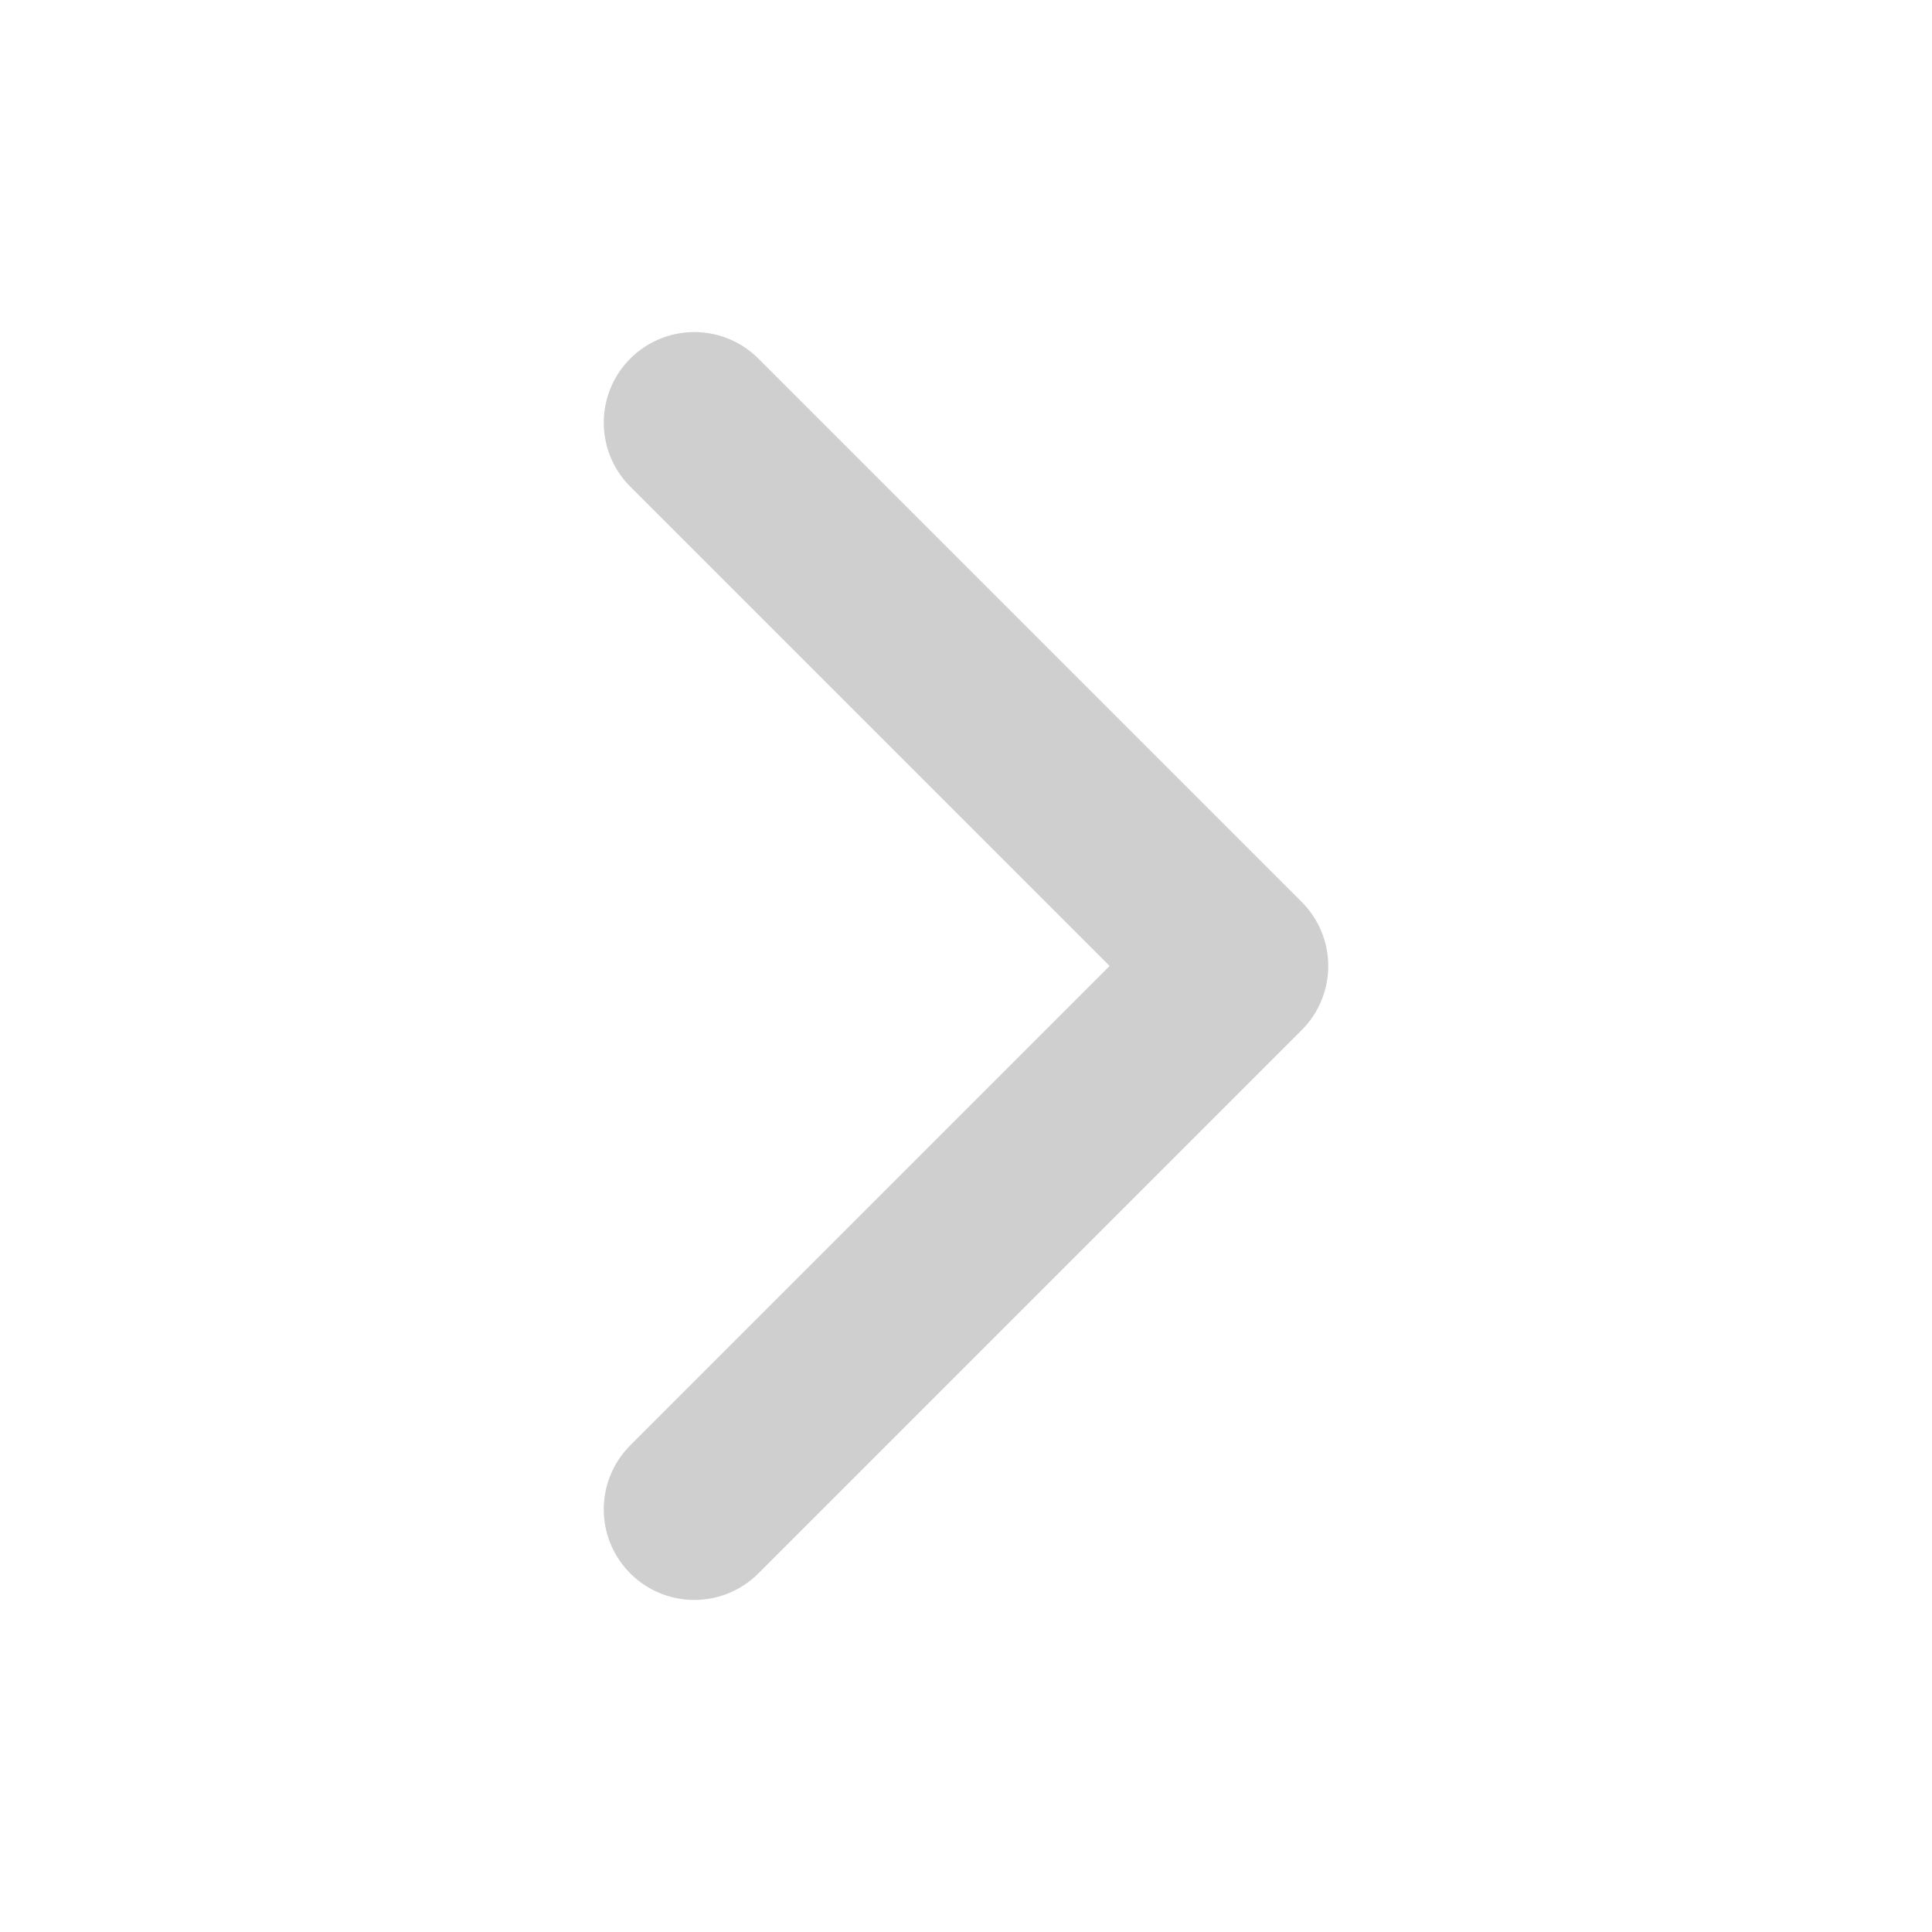
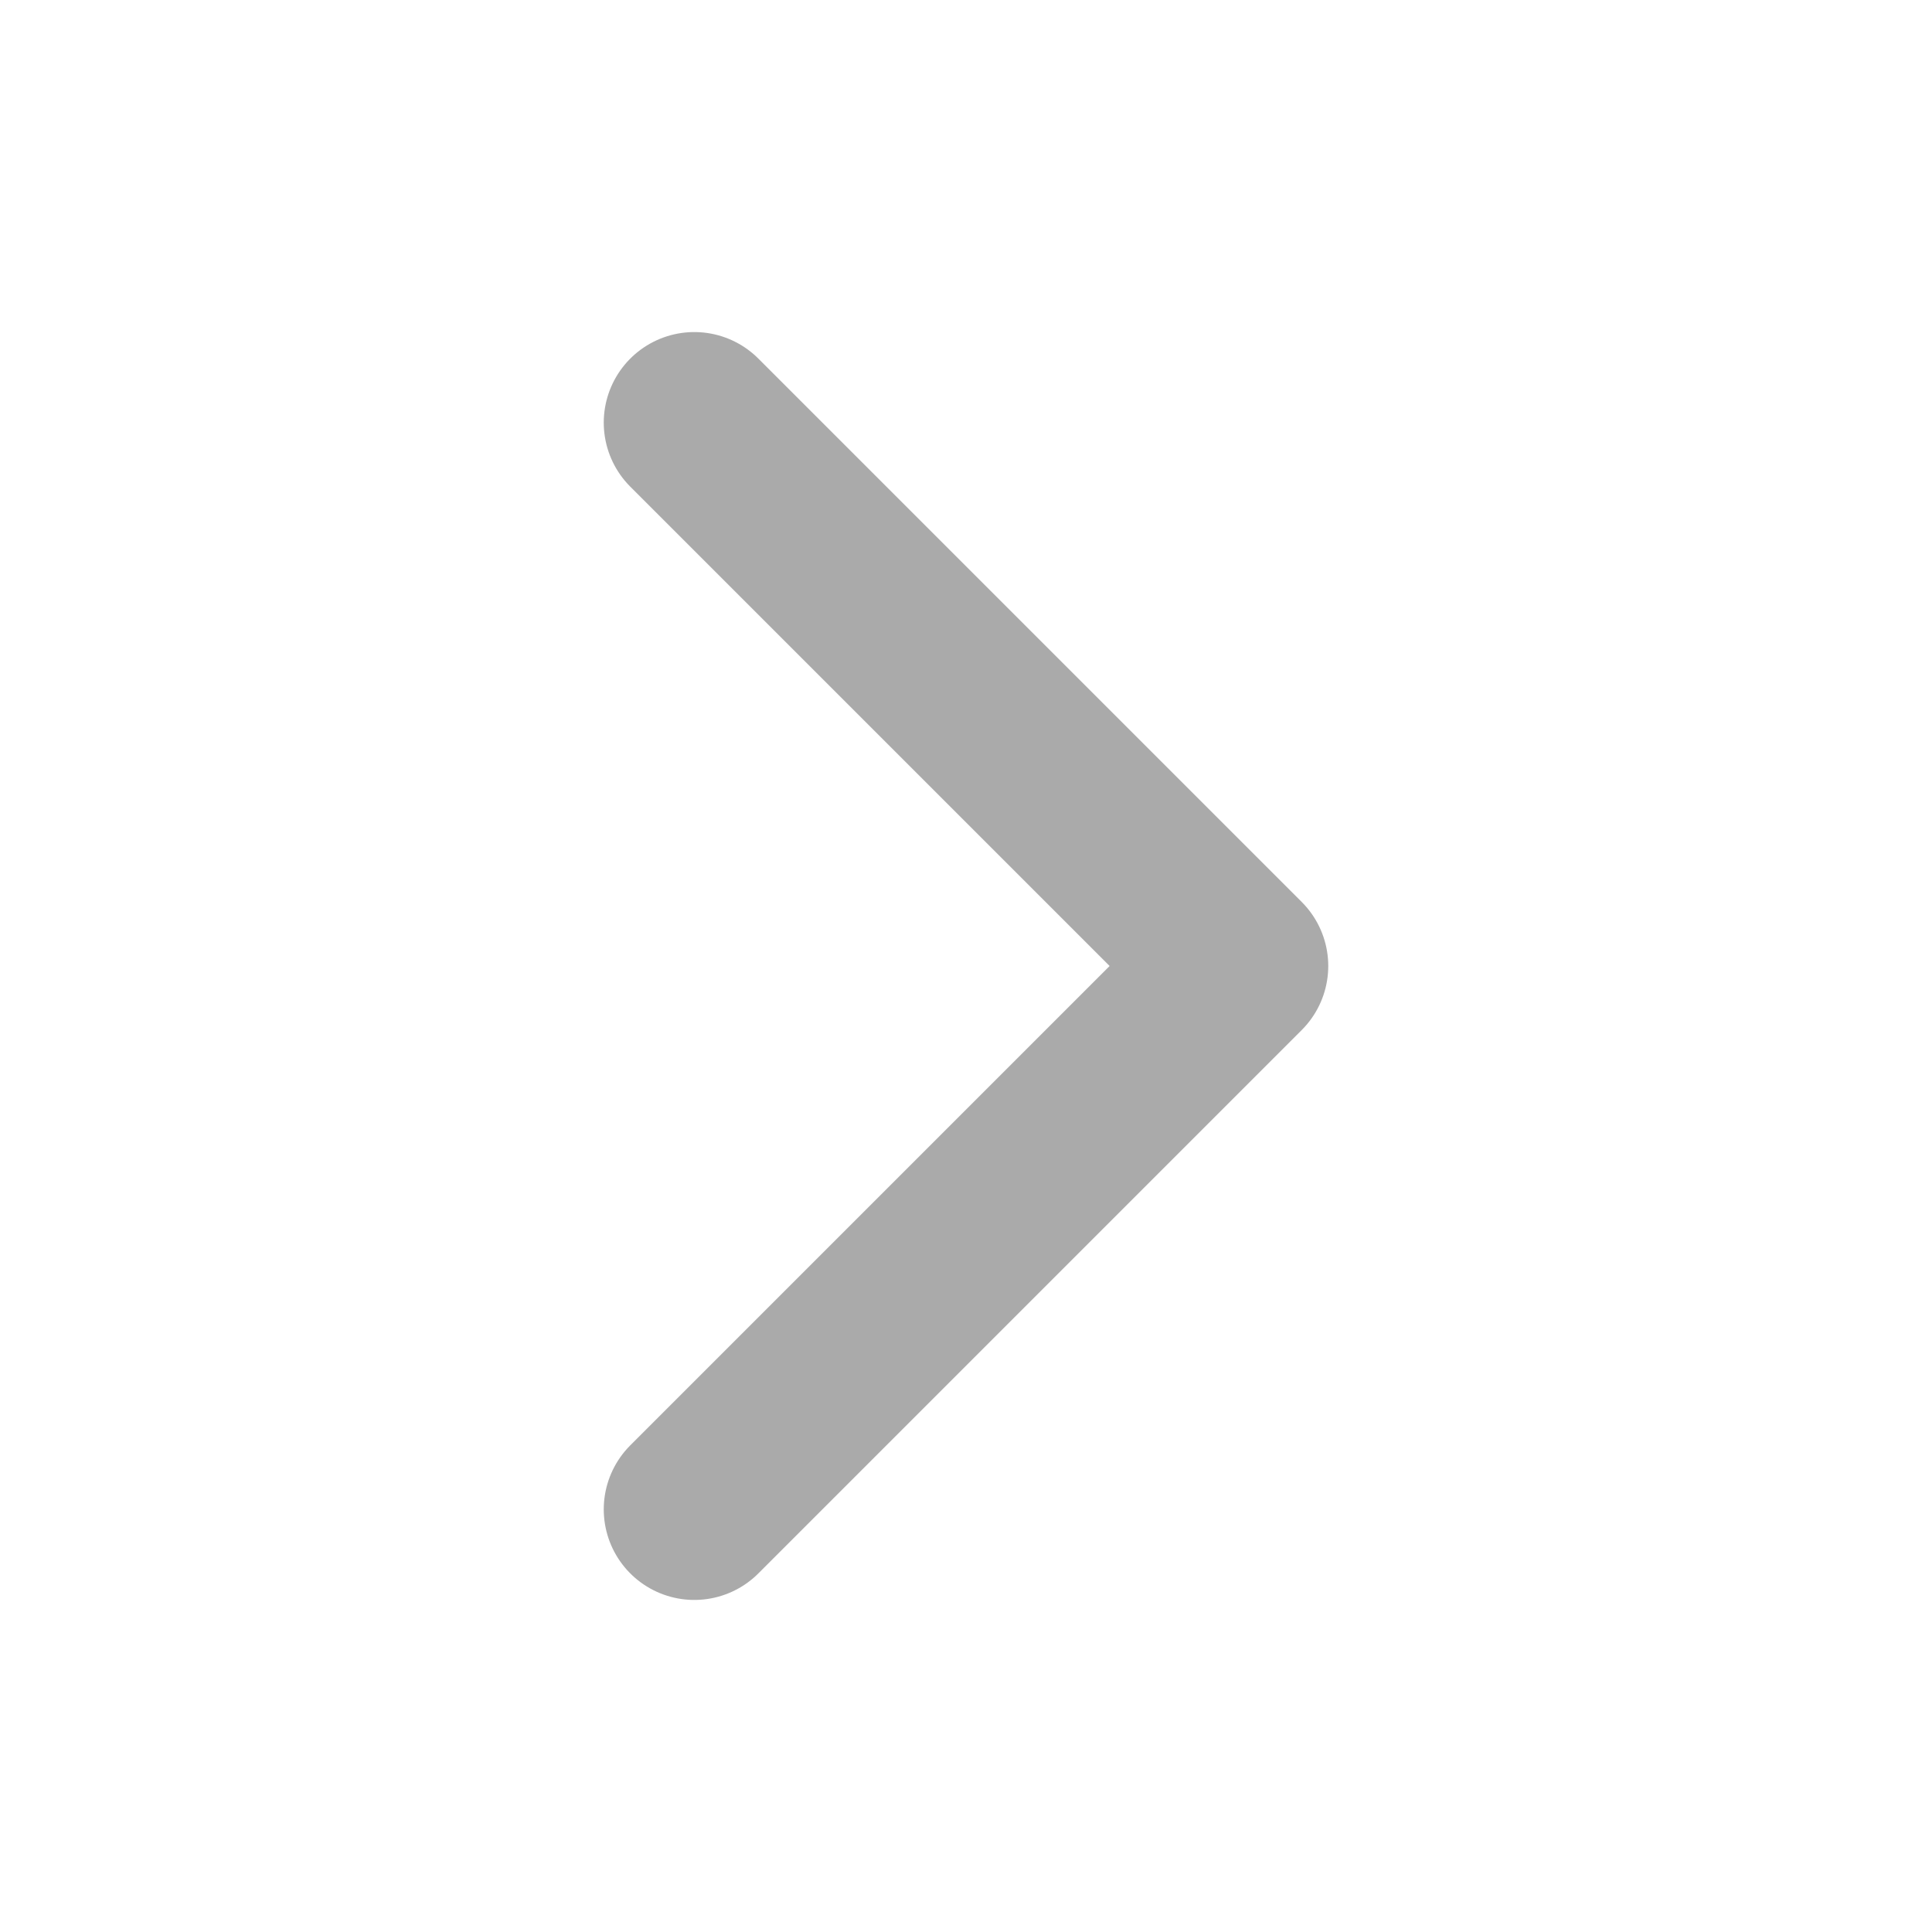
- <svg xmlns="http://www.w3.org/2000/svg" class="ionicon" viewBox="0 0 512 512">
-   <path fill="none" stroke="#cfcfcf" stroke-linecap="round" stroke-linejoin="round" stroke-width="48" d="M184 112l144 144-144 144" />
+ <svg xmlns="http://www.w3.org/2000/svg" width="512" height="512" viewBox="0 0 512 512" fill="none">
+   <path d="M184 112L328 256L184 400" stroke="#AAAAAA" stroke-width="48" stroke-linecap="round" stroke-linejoin="round" />
</svg>
